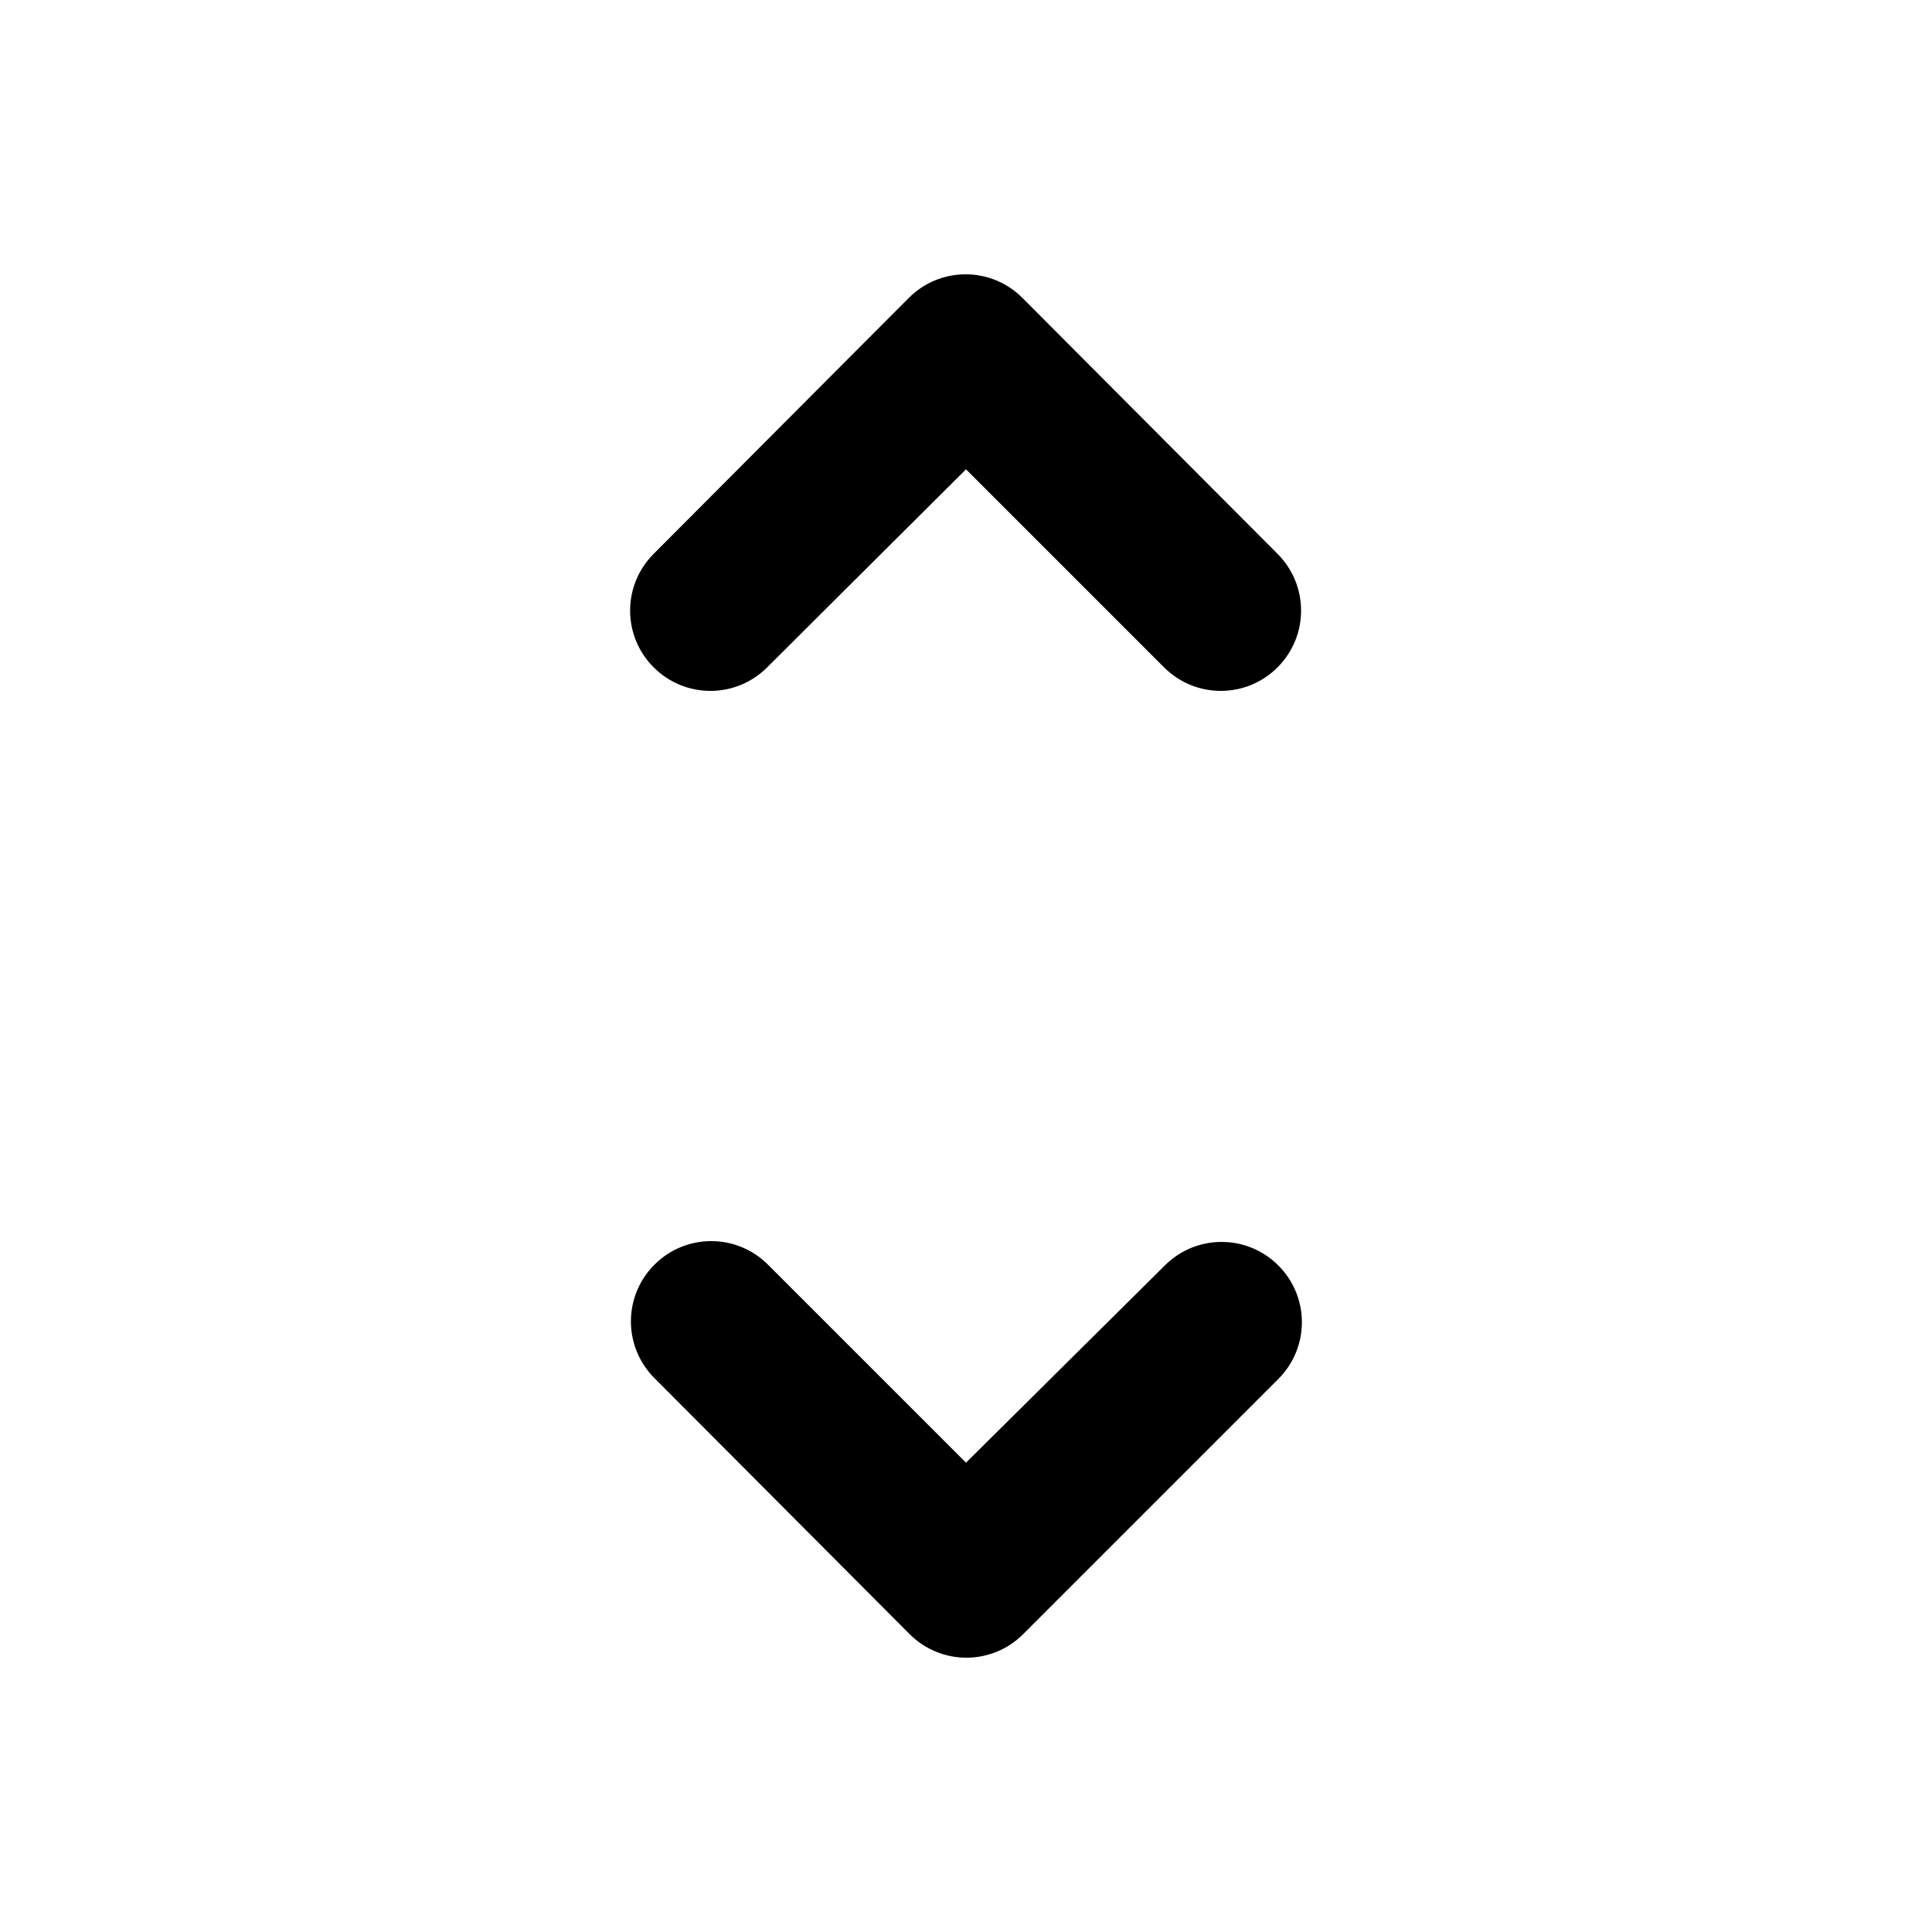
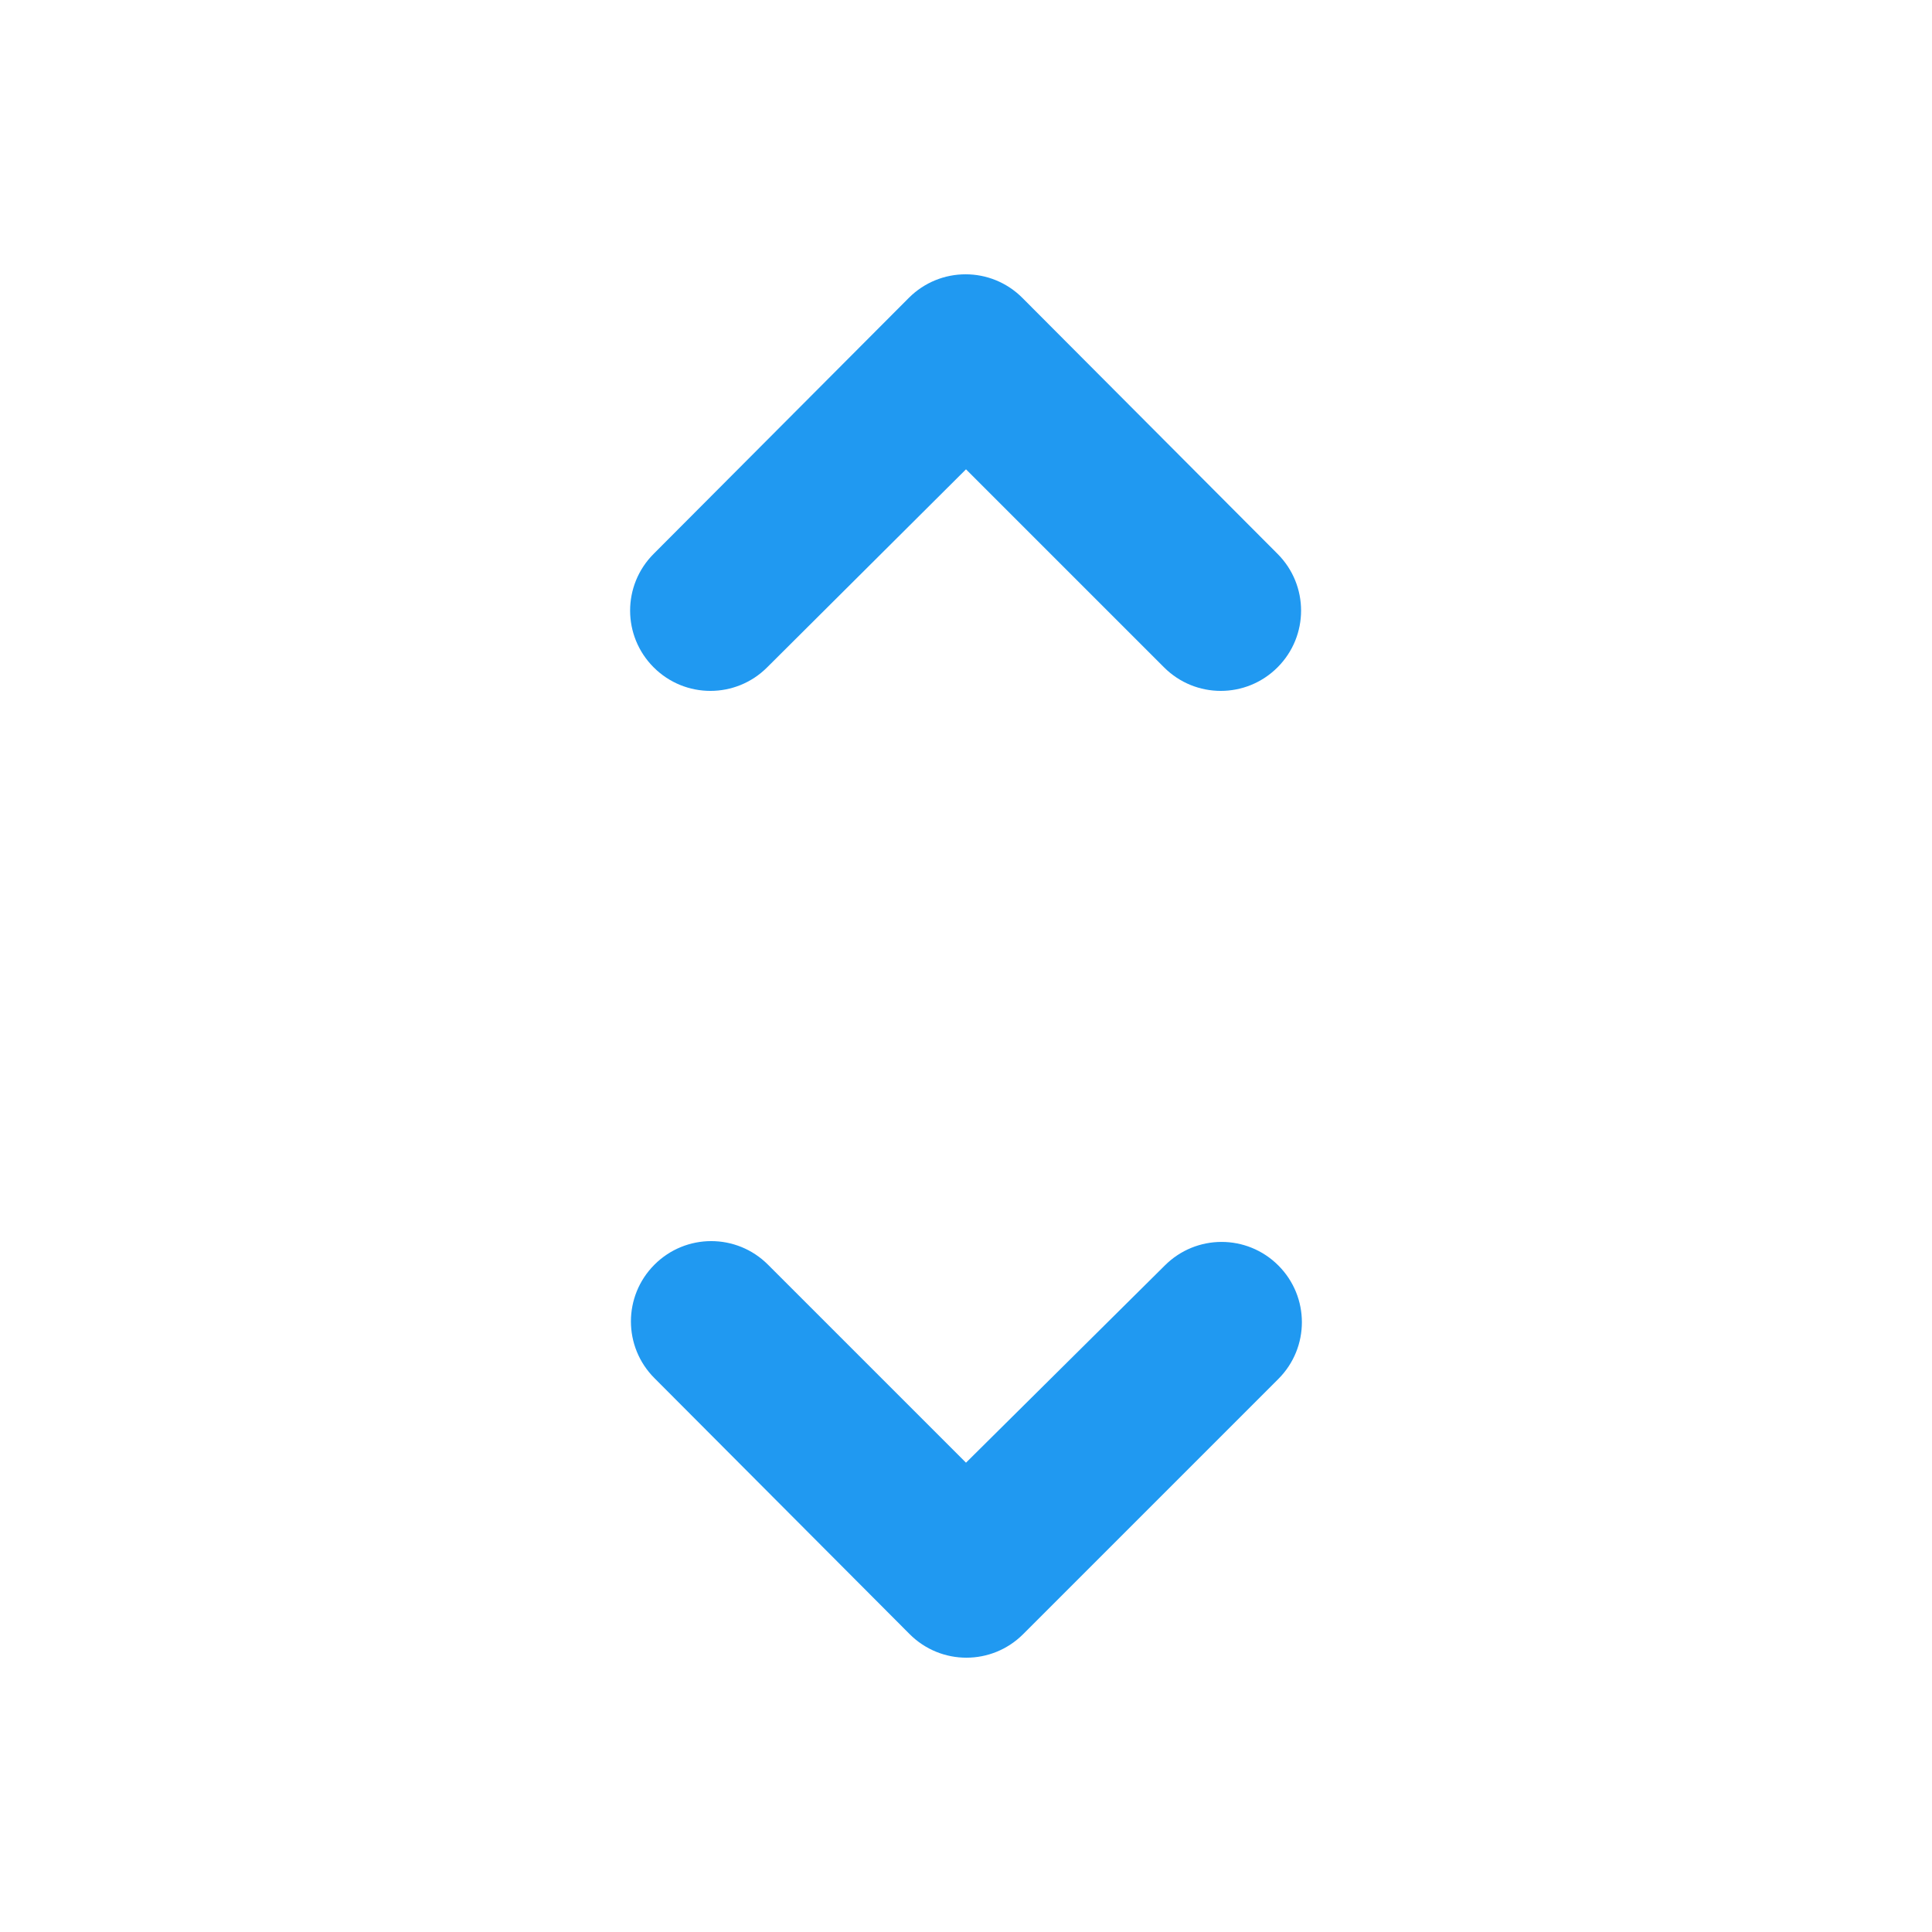
<svg xmlns="http://www.w3.org/2000/svg" width="24" height="24" viewBox="0 0 24 24" fill="none">
-   <path d="M12 5.83L14.46 8.29C14.85 8.68 15.48 8.68 15.87 8.29C16.26 7.9 16.26 7.27 15.87 6.88L12.7 3.7C12.31 3.31 11.68 3.31 11.29 3.7L8.12 6.88C7.73 7.27 7.73 7.9 8.12 8.29C8.51 8.68 9.14 8.68 9.53 8.29L12 5.83ZM12 18.17L9.54 15.71C9.15 15.32 8.52 15.32 8.13 15.71C7.74 16.1 7.74 16.73 8.13 17.12L11.3 20.3C11.69 20.69 12.32 20.69 12.71 20.3L15.88 17.13C16.27 16.74 16.27 16.11 15.88 15.72C15.49 15.33 14.86 15.33 14.47 15.72L12 18.17Z" fill="black" />
+   <path d="M12 5.83L14.46 8.29C14.85 8.68 15.48 8.68 15.87 8.29C16.26 7.9 16.26 7.27 15.87 6.88L12.7 3.7C12.31 3.31 11.68 3.31 11.29 3.7L8.12 6.88C7.73 7.27 7.73 7.9 8.12 8.29C8.51 8.68 9.14 8.68 9.53 8.29L12 5.83ZM12 18.17L9.54 15.71C9.15 15.32 8.52 15.32 8.13 15.71C7.74 16.1 7.74 16.73 8.13 17.12L11.3 20.3C11.69 20.69 12.32 20.69 12.71 20.3L15.88 17.13C16.27 16.74 16.27 16.11 15.88 15.72C15.49 15.33 14.86 15.33 14.47 15.72L12 18.17Z" fill="#2099F1" />
</svg>
